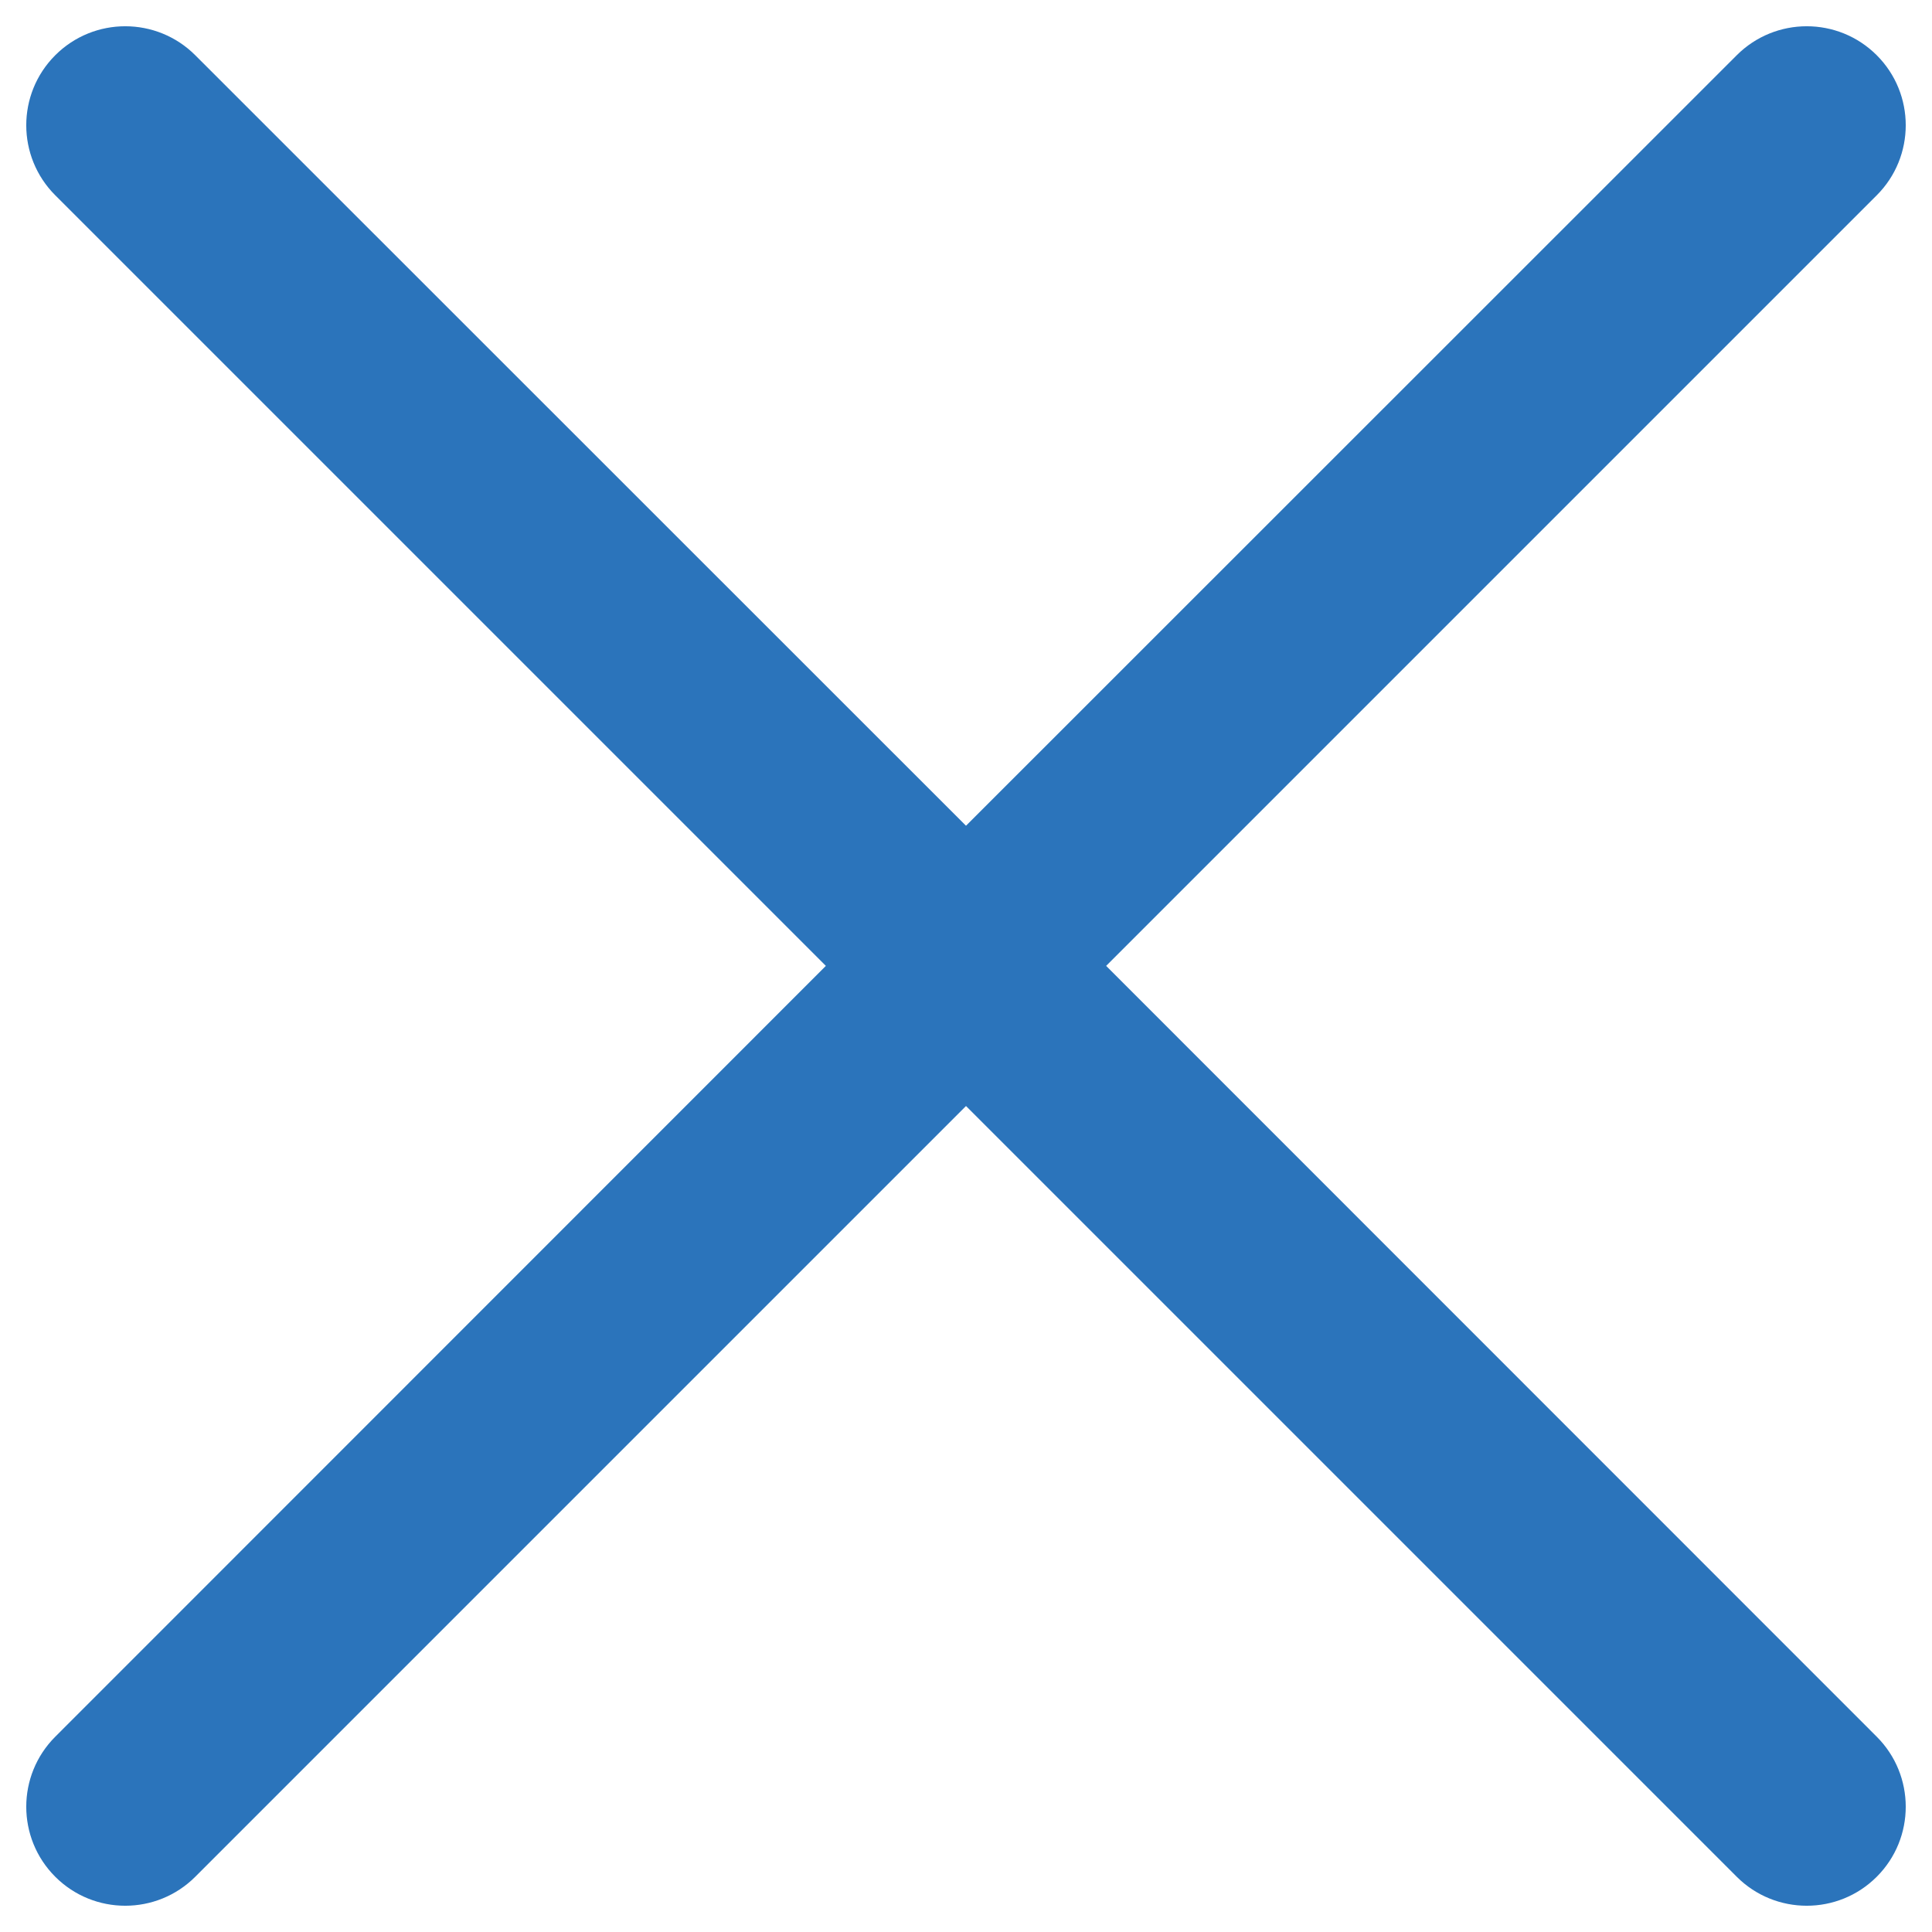
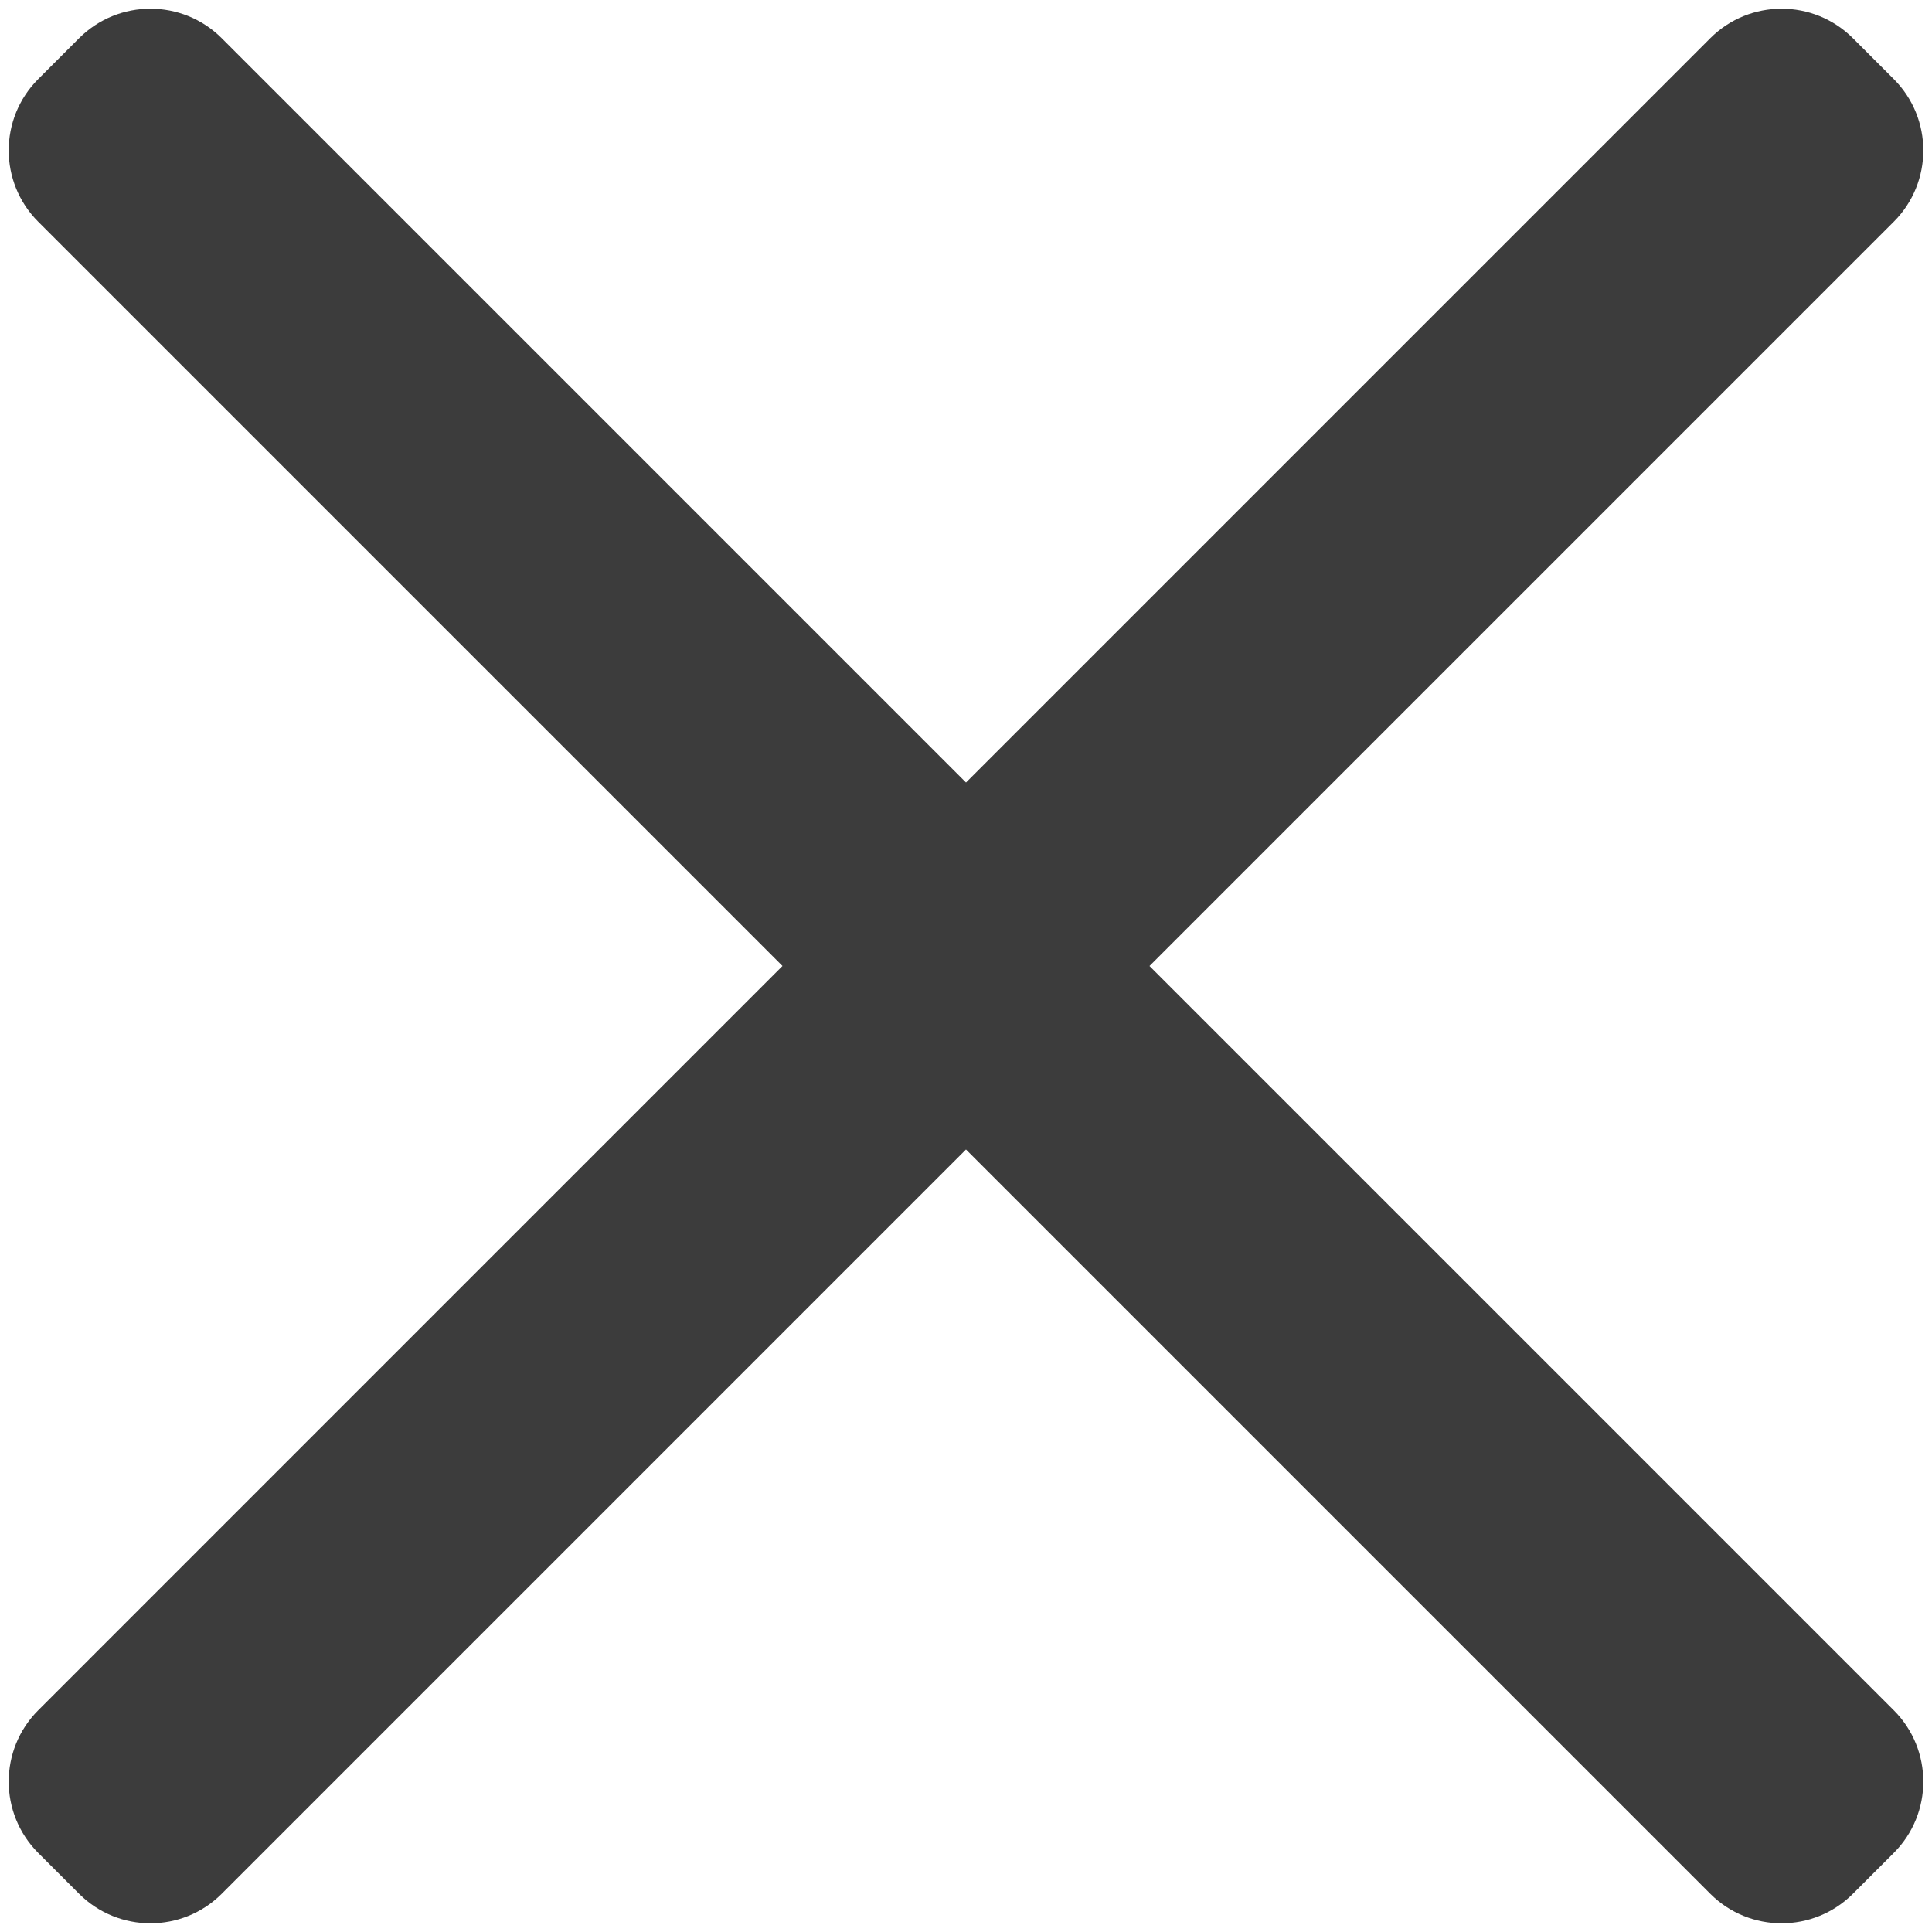
- <svg xmlns="http://www.w3.org/2000/svg" width="12px" height="12px" viewBox="0 0 12 12" version="1.1">
+ <svg xmlns="http://www.w3.org/2000/svg" width="67px" height="67px" viewBox="0 0 67 67" version="1.1">
  <g id="Symbols" stroke="none" stroke-width="1" fill="none" fill-rule="evenodd">
-     <g id="dropdown_ZK" transform="translate(-181, -19)" fill="#2B74BB">
-       <path d="M187,17 C187.34,17 187.615,17.276 187.615,17.615 L187.615,24.384 L194.385,24.385 C194.724,24.385 195,24.66 195,25 C195,25.34 194.724,25.615 194.385,25.615 L187.615,25.615 L187.615,32.385 C187.615,32.724 187.34,33 187,33 C186.66,33 186.385,32.724 186.385,32.385 L186.384,25.615 L179.615,25.615 C179.276,25.615 179,25.34 179,25 C179,24.66 179.276,24.385 179.615,24.385 L186.384,24.384 L186.385,17.615 C186.385,17.276 186.66,17 187,17 Z" id="Combined-Shape" transform="translate(187, 25) rotate(-315) translate(-187, -25) " />
+     <g id="icon-/-icon_cross" transform="translate(-29, -29)" fill="#3C3C3C">
+       <path d="M63.5,18 C65.433,18 67,19.567 67,21.5 L67,58 L103.5,58 C105.433,58 107,59.567 107,61.5 L107,63.5 C107,65.433 105.433,67 103.5,67 L66.999,67 L67,103.5 C67,105.433 65.433,107 63.5,107 L61.5,107 C59.567,107 58,105.433 58,103.5 L57.999,67 L21.5,67 C19.567,67 18,65.433 18,63.5 L18,61.5 C18,59.567 19.567,58 21.5,58 L58,58 L58,21.5 C58,19.567 59.567,18 61.5,18 L63.5,18 Z" id="Combined-Shape" transform="translate(62.5, 62.5) rotate(-315) translate(-62.5, -62.5) " />
    </g>
  </g>
</svg>
